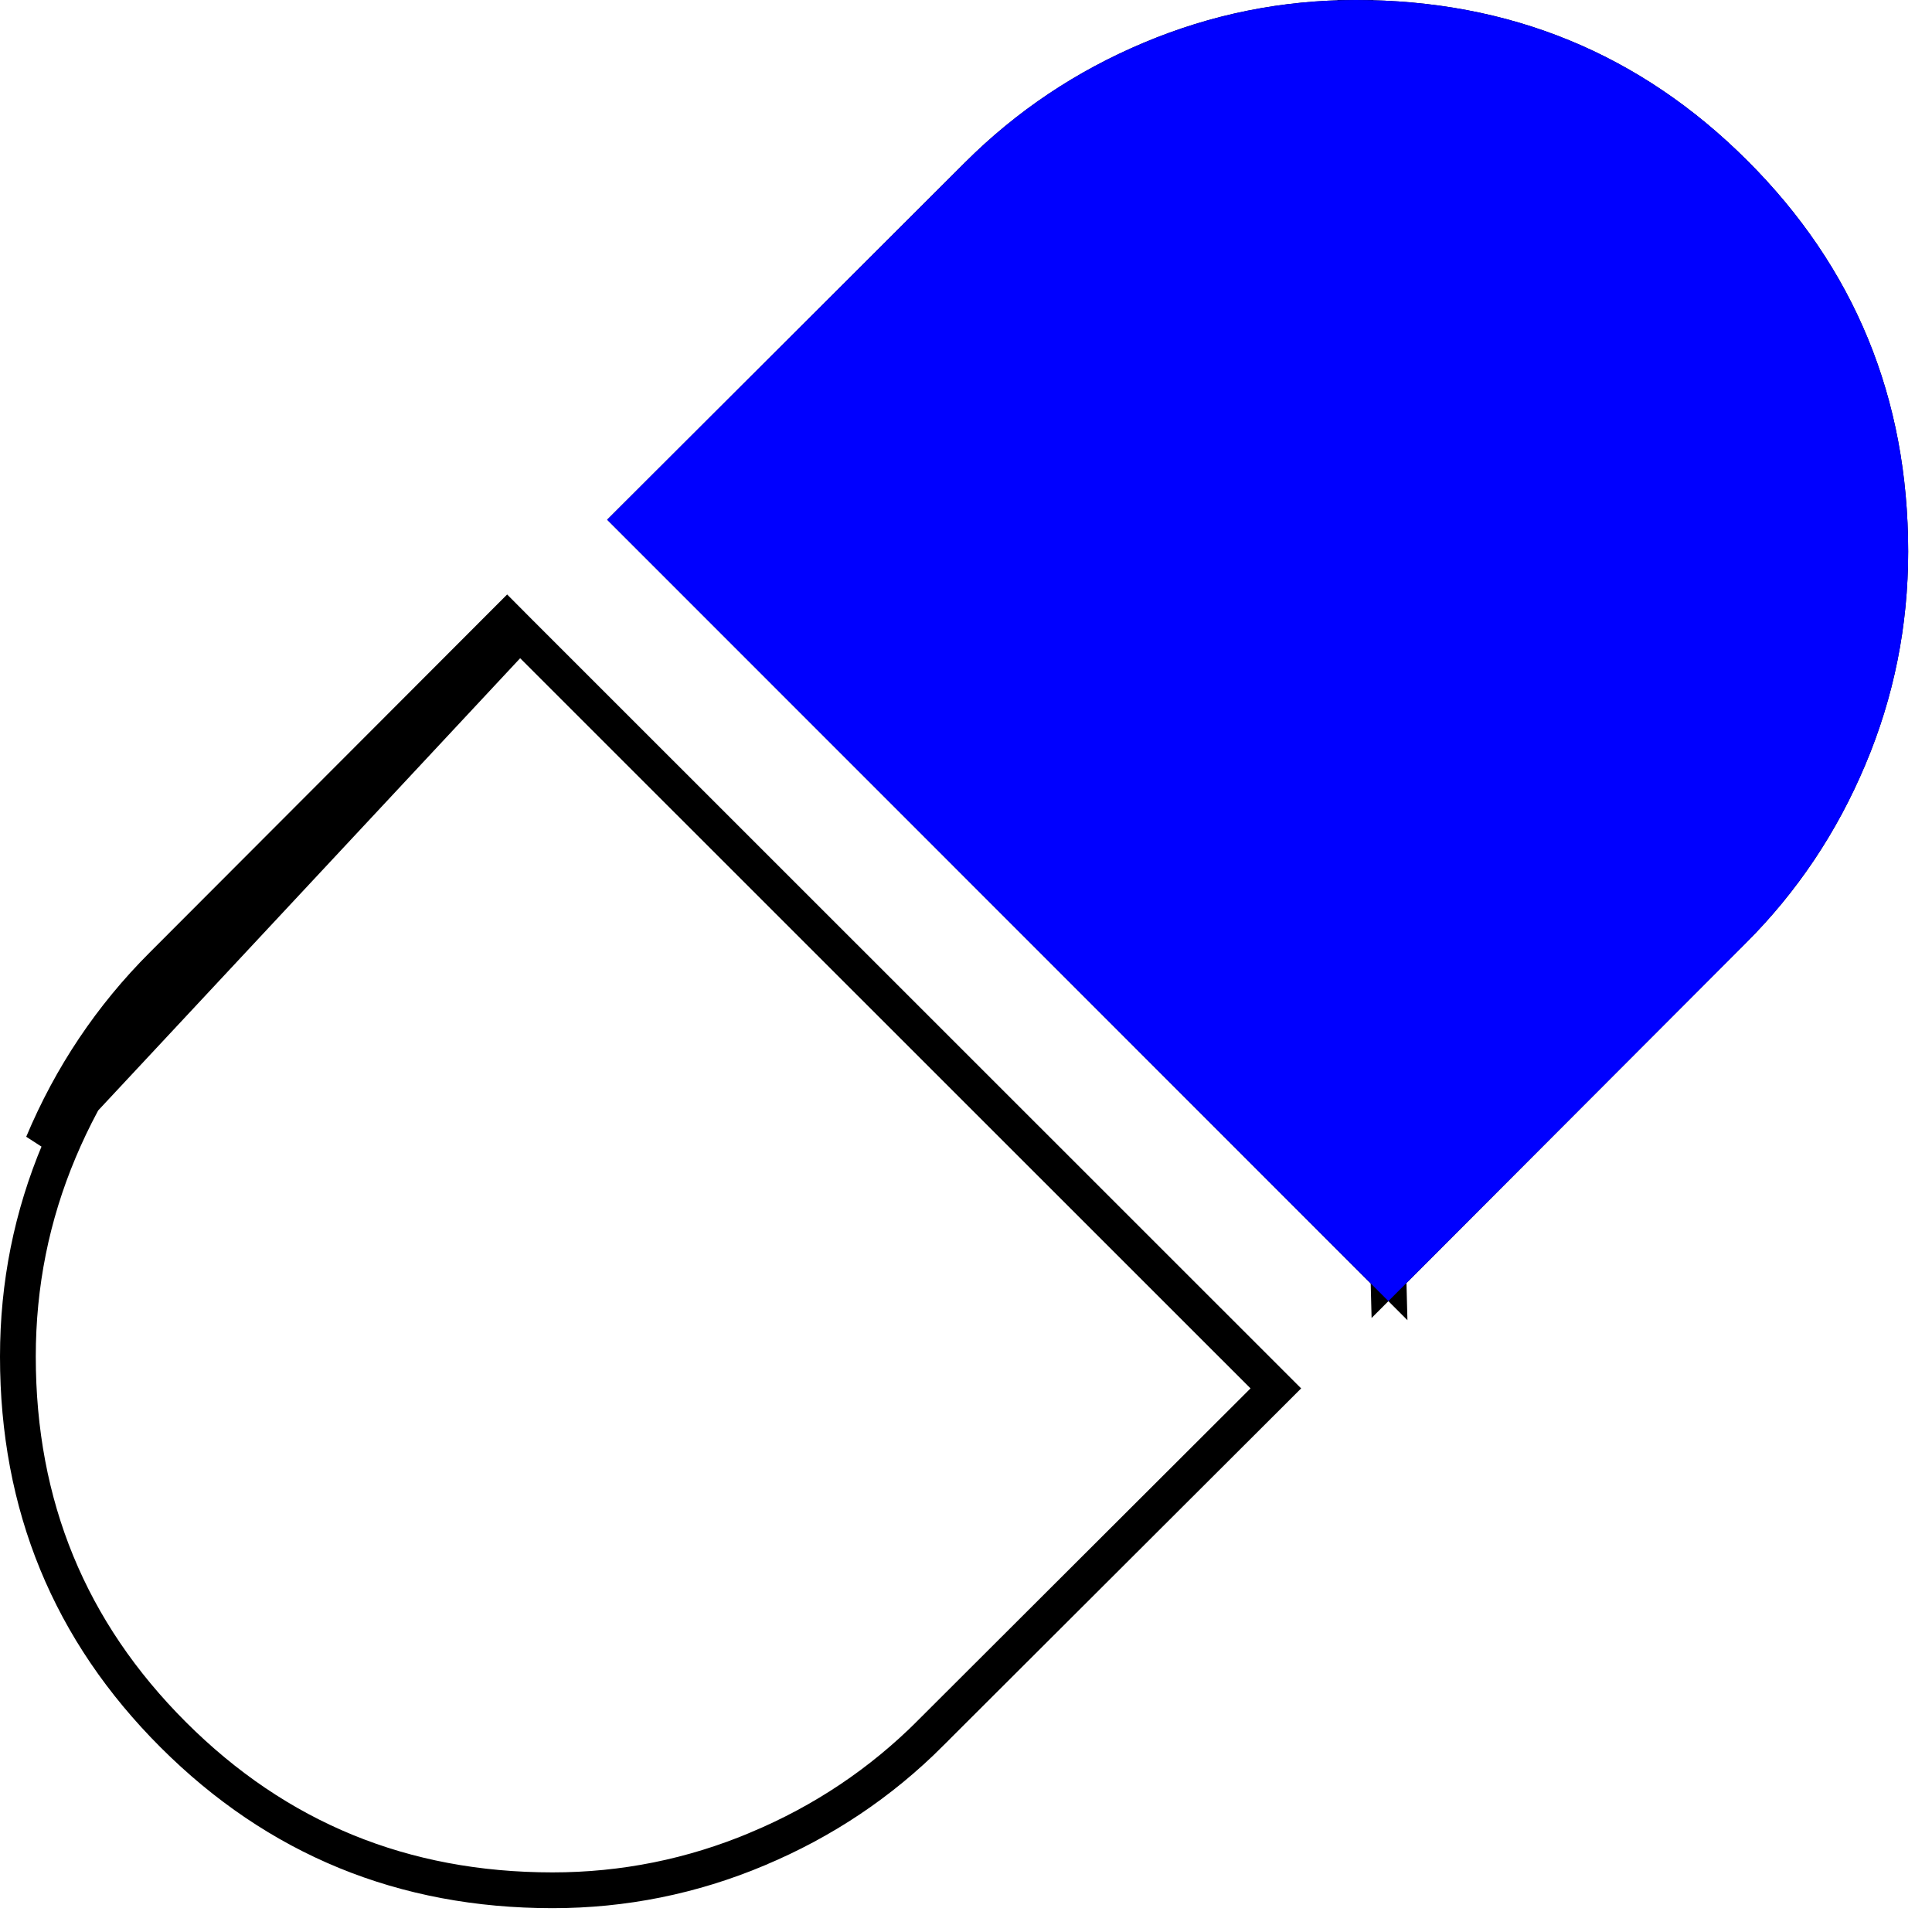
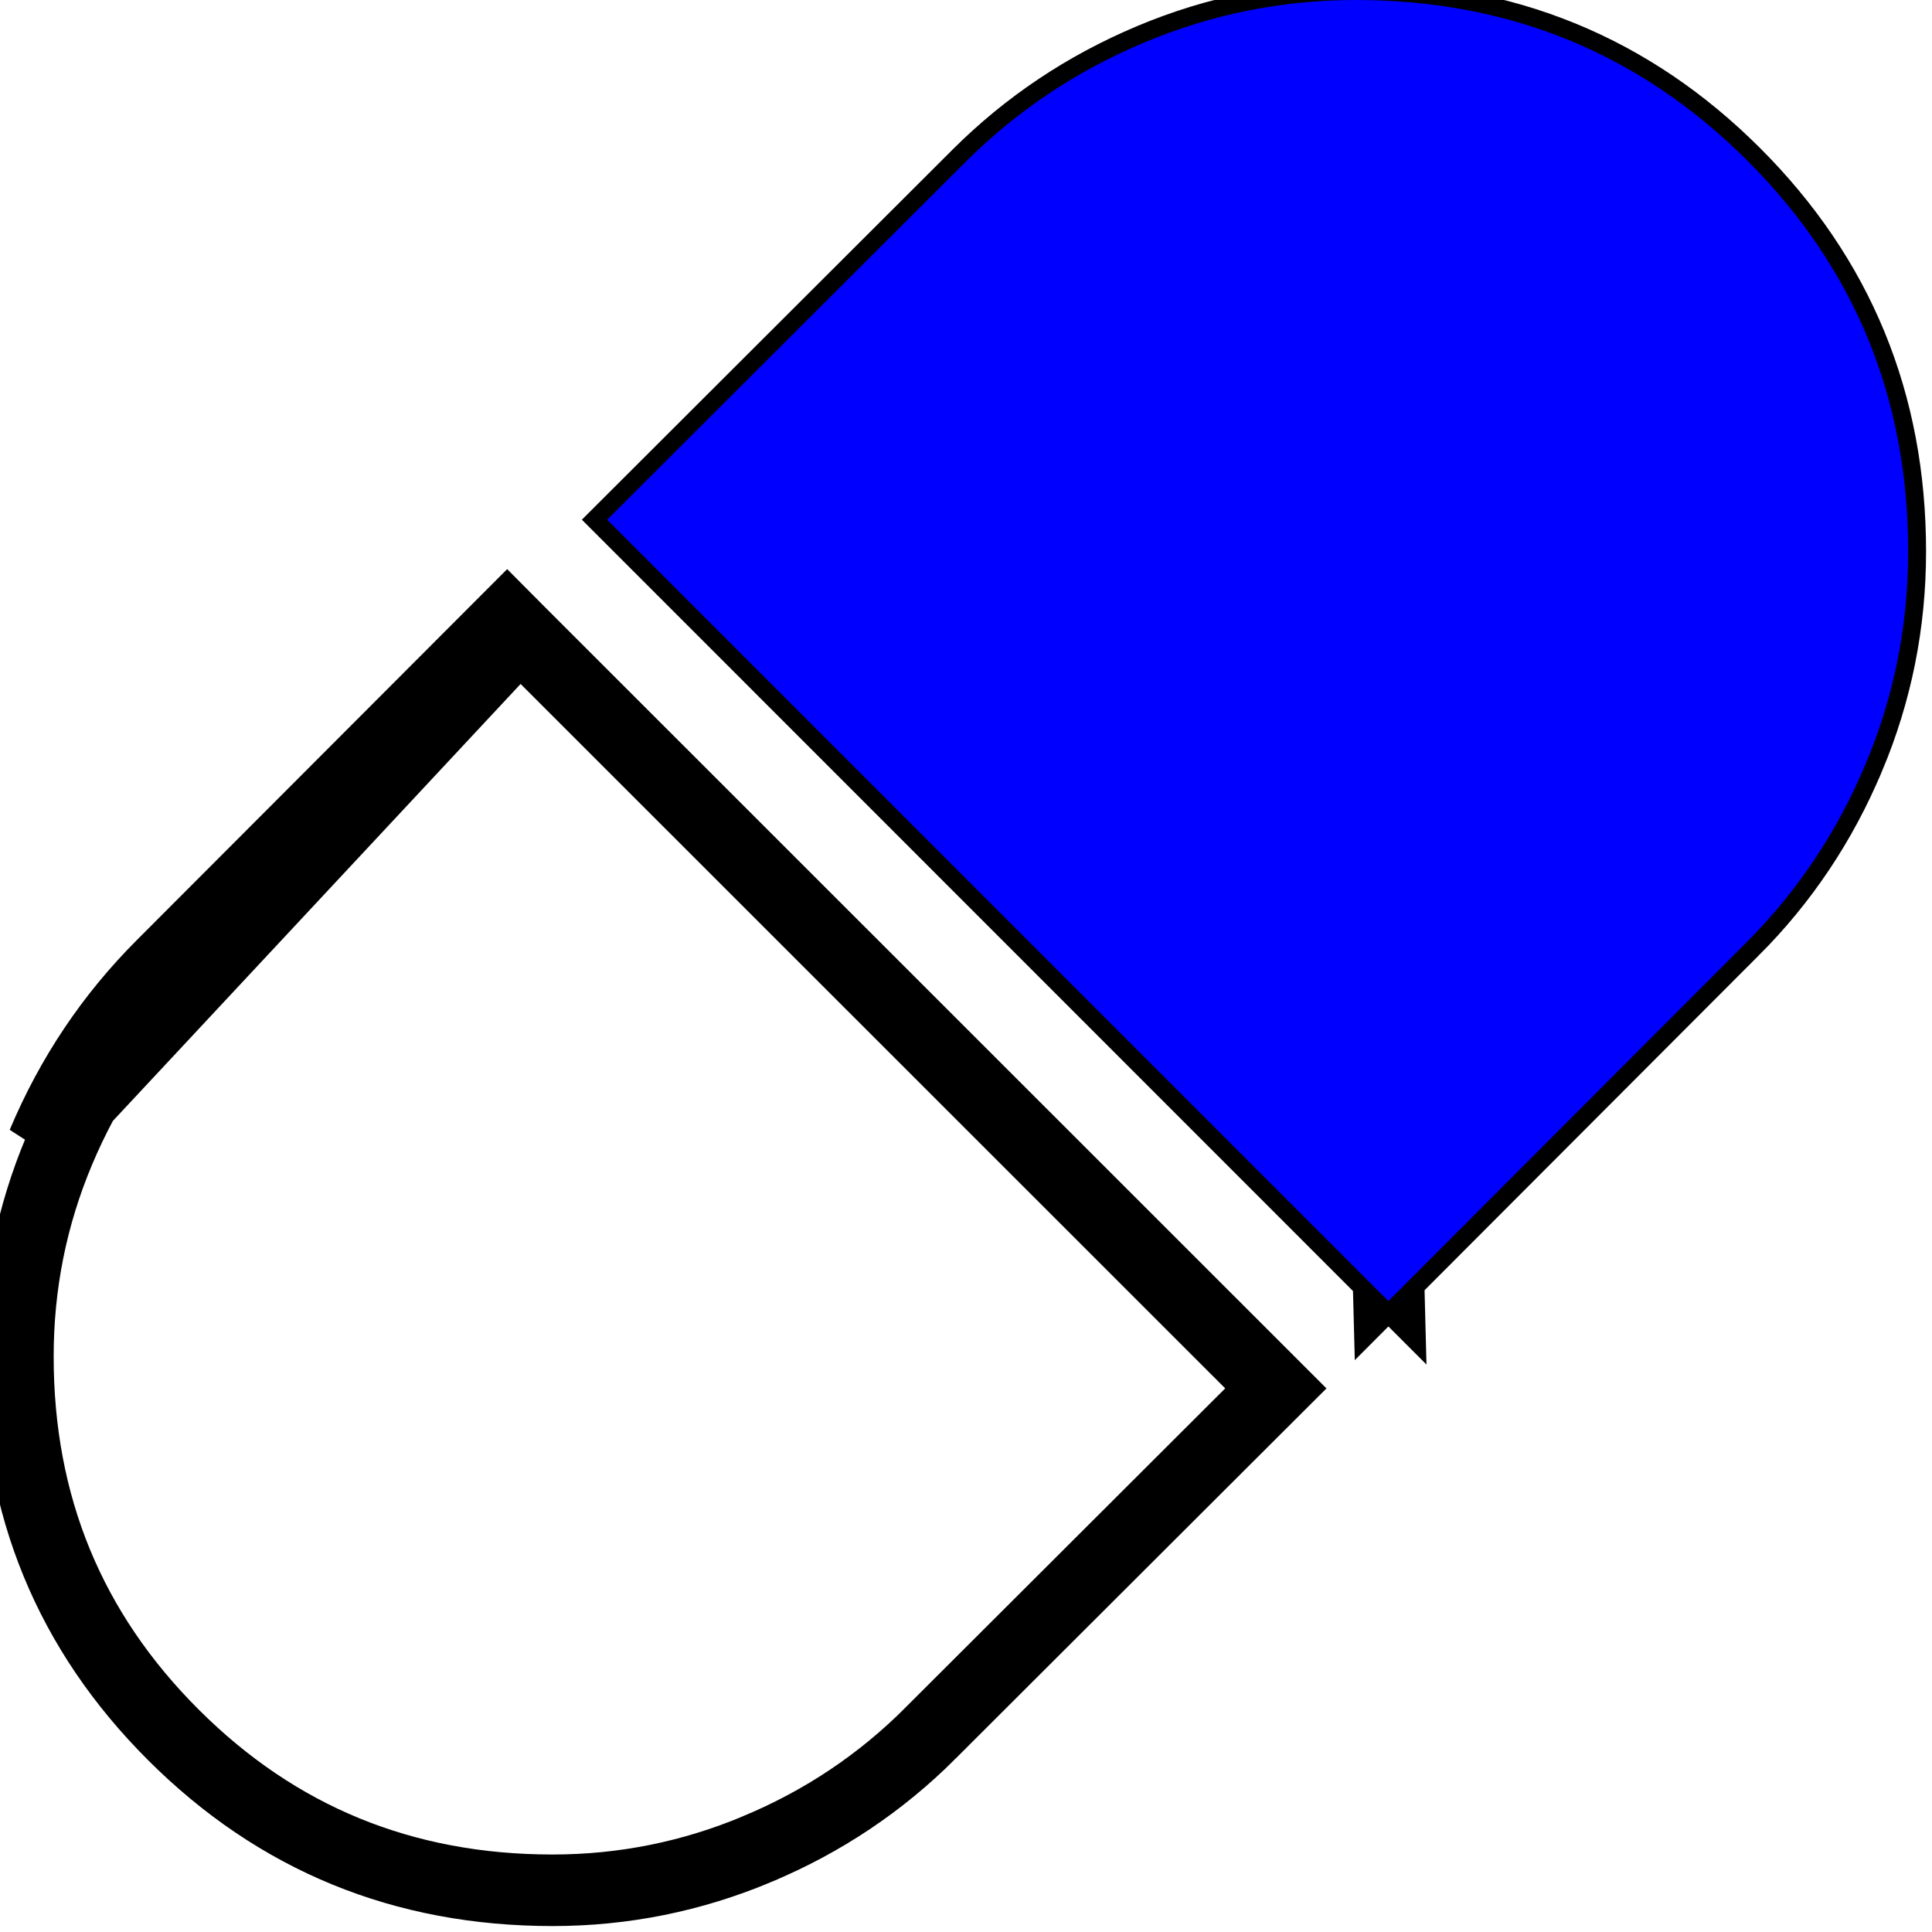
<svg xmlns="http://www.w3.org/2000/svg" width="27" height="27" viewBox="0 0 27 27" fill="none">
-   <path d="M19.403 17.83L8.839 7.263L13.663 2.447L13.663 2.447C14.359 1.752 15.165 1.213 16.082 0.827L16.082 0.827C16.997 0.442 17.951 0.25 18.948 0.25L19.403 17.83ZM19.403 17.83L24.221 13.003L24.222 13.003C24.916 12.309 25.455 11.504 25.839 10.587L25.84 10.586C26.224 9.673 26.417 8.714 26.417 7.708C26.417 5.627 25.693 3.87 24.243 2.422C22.793 0.974 21.033 0.251 18.948 0.25L19.403 17.83ZM7.263 8.839L7.087 8.662L2.27 13.487C1.552 14.204 0.994 15.037 0.597 15.983L7.263 8.839ZM7.263 8.839L2.447 13.663L2.447 13.663C1.752 14.358 1.213 15.163 0.827 16.08L0.827 16.08C0.442 16.994 0.25 17.952 0.25 18.958C0.25 21.04 0.973 22.797 2.423 24.245C3.873 25.693 5.634 26.416 7.72 26.417C8.716 26.417 9.671 26.224 10.586 25.84L10.587 25.839C11.504 25.455 12.309 24.916 13.003 24.222L13.003 24.221L17.83 19.403L7.263 8.839Z" stroke="black" stroke-width="0.5" />
+   <path d="M19.403 17.83L8.839 7.263L13.663 2.447L13.663 2.447C14.359 1.752 15.165 1.213 16.082 0.827L16.082 0.827C16.997 0.442 17.951 0.25 18.948 0.25L19.403 17.83ZM19.403 17.83L24.221 13.003L24.222 13.003C24.916 12.309 25.455 11.504 25.839 10.587L25.84 10.586C26.224 9.673 26.417 8.714 26.417 7.708C26.417 5.627 25.693 3.87 24.243 2.422C22.793 0.974 21.033 0.251 18.948 0.25L19.403 17.83ZM7.263 8.839L7.087 8.662L2.27 13.487C1.552 14.204 0.994 15.037 0.597 15.983L7.263 8.839ZM7.263 8.839L2.447 13.663L2.447 13.663C1.752 14.358 1.213 15.163 0.827 16.08L0.827 16.08C0.442 16.994 0.25 17.952 0.25 18.958C0.25 21.04 0.973 22.797 2.423 24.245C3.873 25.693 5.634 26.416 7.72 26.417C8.716 26.417 9.671 26.224 10.586 25.84L10.587 25.839C11.504 25.455 12.309 24.916 13.003 24.222L13.003 24.221L17.83 19.403L7.263 8.839Z" stroke="black" strokeWidth="0.5" />
  <path d="M19.403 18.183L24.398 13.18C25.116 12.462 25.673 11.63 26.07 10.683C26.468 9.739 26.667 8.747 26.667 7.708C26.667 5.562 25.918 3.741 24.42 2.245C22.922 0.749 21.098 0.001 18.948 0C17.918 0 16.931 0.199 15.985 0.597C15.038 0.994 14.206 1.552 13.487 2.27L8.485 7.263L19.403 18.183Z" fill="#0000FF" />
</svg>
